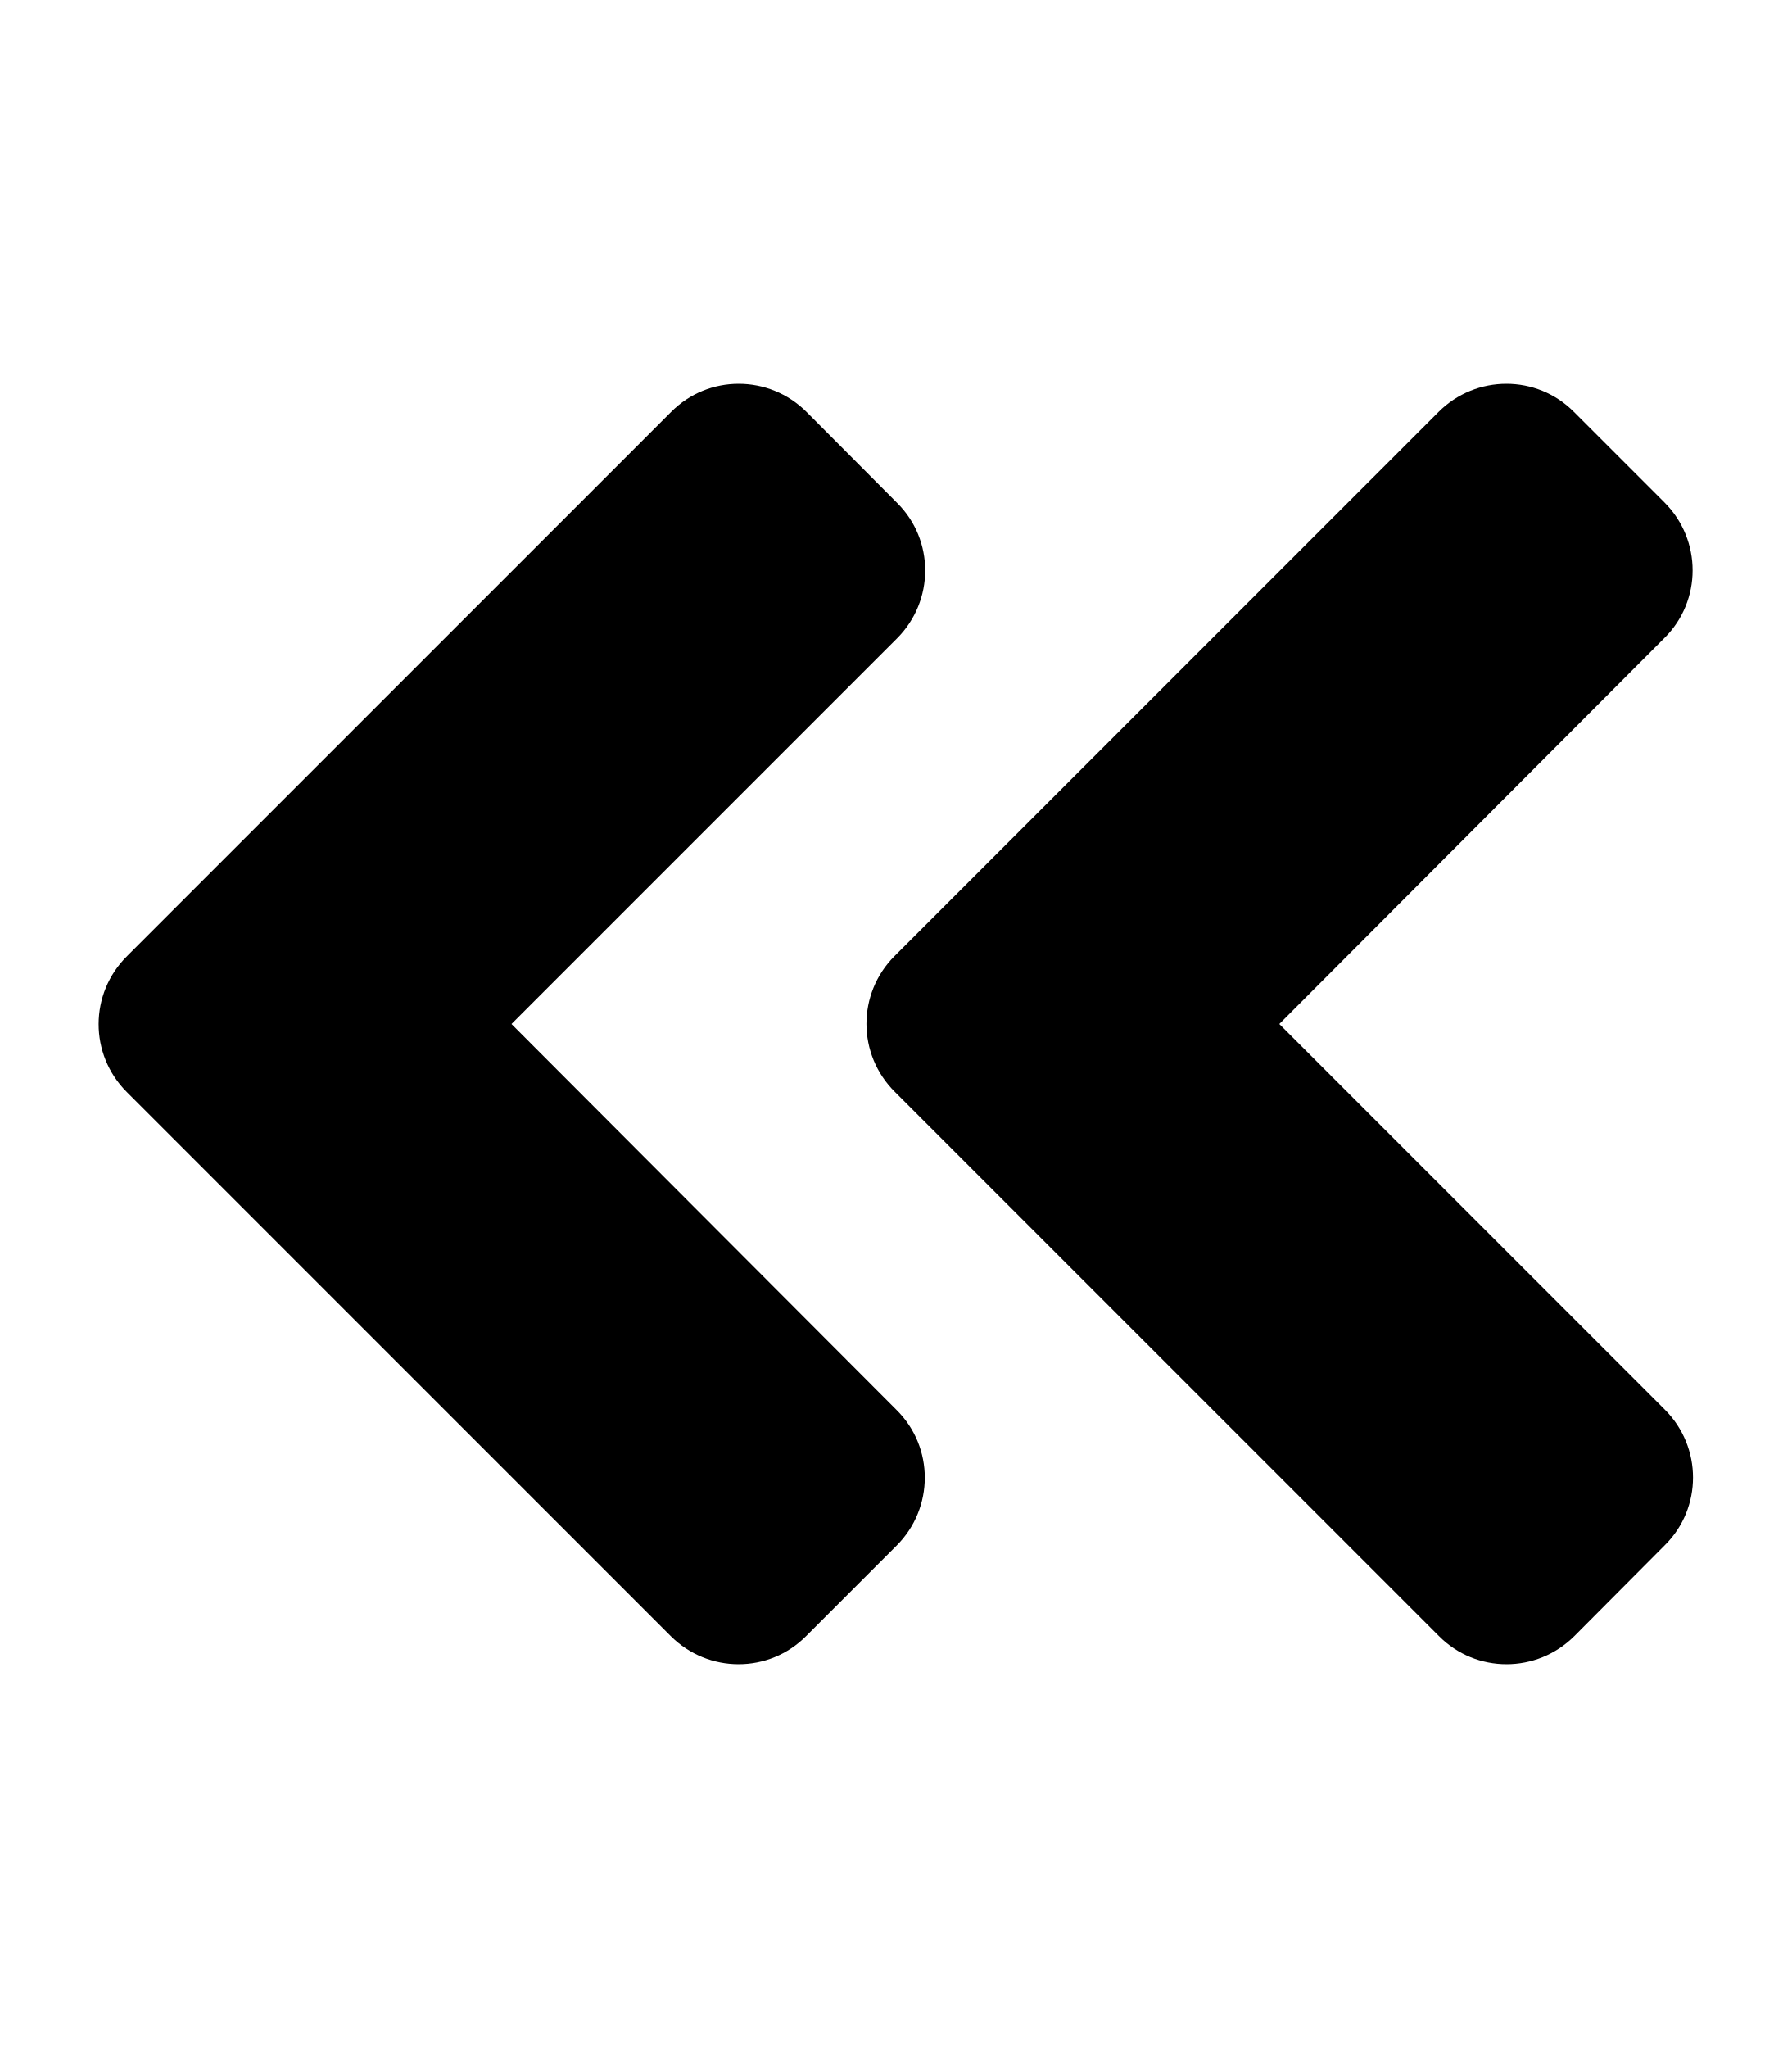
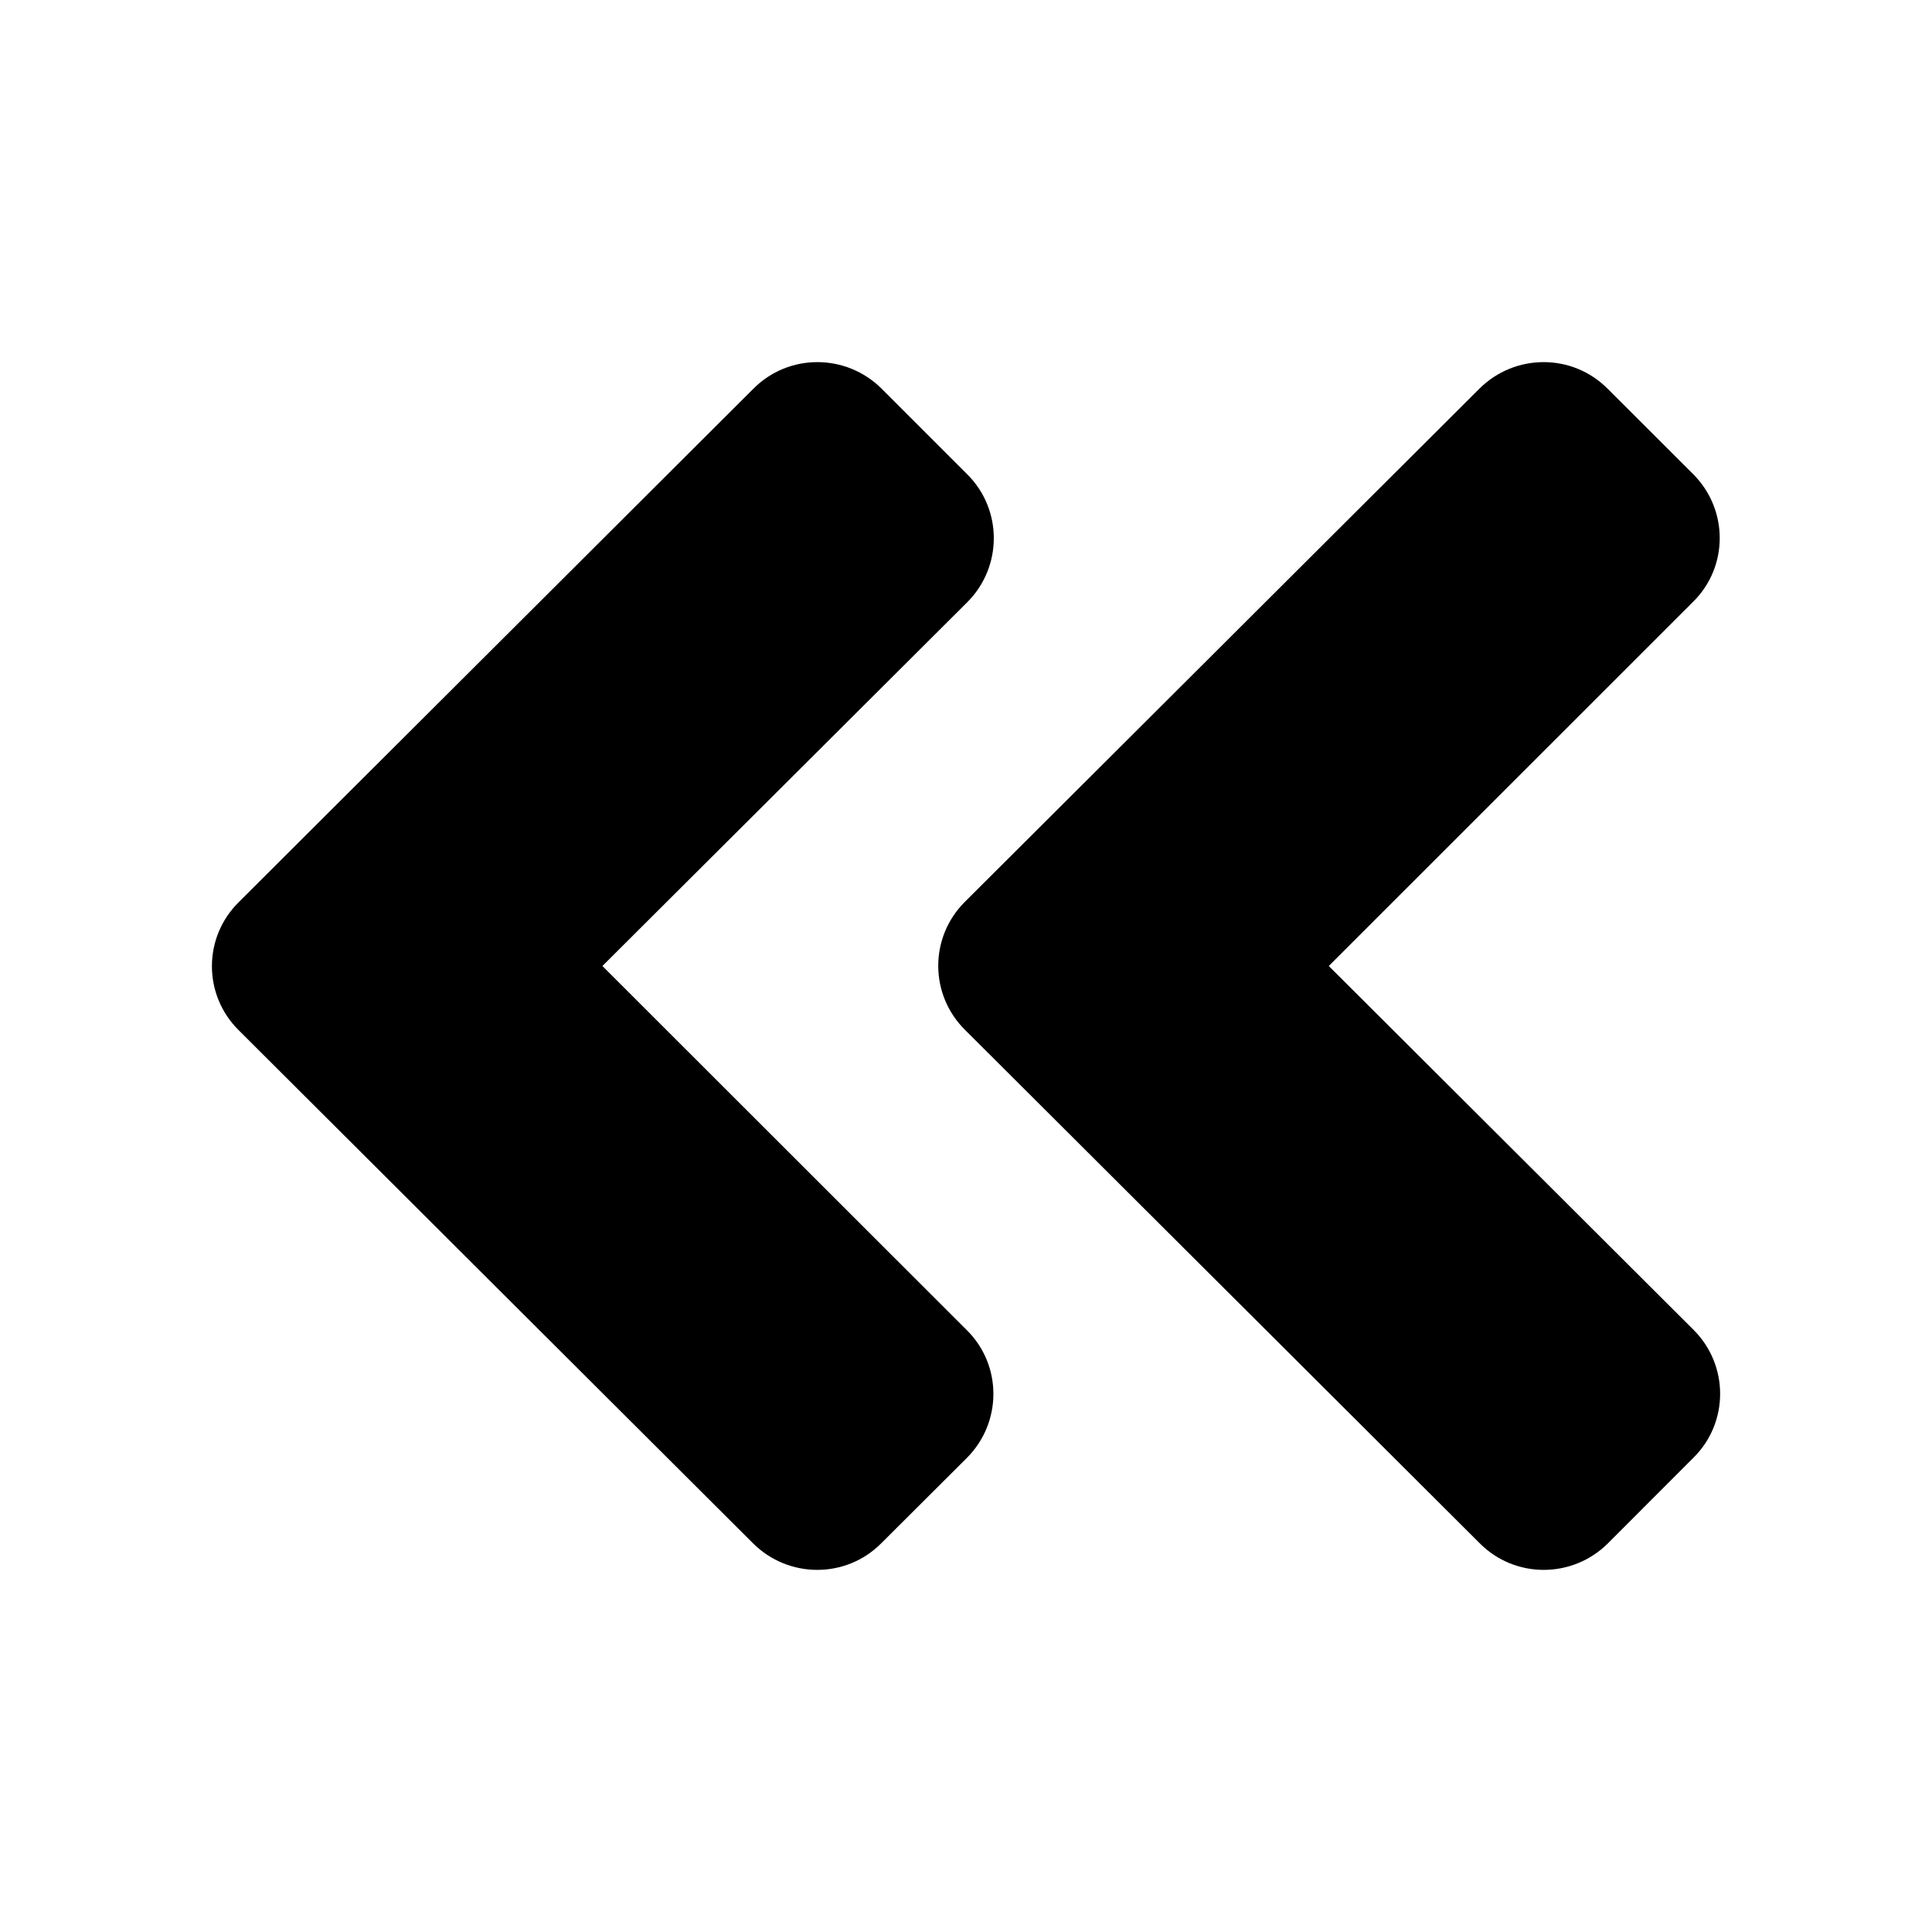
- <svg xmlns="http://www.w3.org/2000/svg" viewBox="0 0 448 512">
-   <path d="M223.7 239l136-136c9.4-9.4 24.6-9.4 33.9 0l22.6 22.6c9.4 9.4 9.4 24.6 0 33.9L319.9 256l96.4 96.4c9.4 9.4 9.4 24.6 0 33.9L393.7 409c-9.4 9.4-24.6 9.4-33.9 0l-136-136c-9.5-9.4-9.5-24.6-.1-34zm-192 34l136 136c9.4 9.4 24.6 9.4 33.9 0l22.6-22.6c9.4-9.4 9.4-24.6 0-33.9L127.9 256l96.4-96.4c9.4-9.4 9.4-24.6 0-33.9L201.7 103c-9.4-9.4-24.6-9.4-33.9 0l-136 136c-9.5 9.4-9.5 24.6-.1 34z" />
+ <svg xmlns="http://www.w3.org/2000/svg" width="50px" height="50px" viewBox="0 0 50 57" version="1.1">
+   <g id="surface1">
+     <path style=" stroke:none;fill-rule:nonzero;fill:rgb(0%,0%,0%);fill-opacity:1;" d="M 24.965 26.609 L 40.145 11.469 C 41.195 10.422 42.891 10.422 43.93 11.469 L 46.449 13.984 C 47.5 15.031 47.5 16.723 46.449 17.758 L 35.703 28.5 L 46.461 39.23 C 47.512 40.277 47.512 41.969 46.461 43.008 L 43.941 45.531 C 42.891 46.578 41.195 46.578 40.156 45.531 L 24.977 30.391 C 23.918 29.348 23.918 27.652 24.965 26.609 Z M 3.539 30.391 L 18.715 45.531 C 19.766 46.578 21.461 46.578 22.5 45.531 L 25.023 43.016 C 26.07 41.969 26.07 40.277 25.023 39.242 L 14.273 28.5 L 25.035 17.77 C 26.082 16.723 26.082 15.031 25.035 13.992 L 22.512 11.469 C 21.461 10.422 19.766 10.422 18.727 11.469 L 3.551 26.609 C 2.488 27.652 2.488 29.348 3.539 30.391 Z M 3.539 30.391 " />
+   </g>
</svg>
